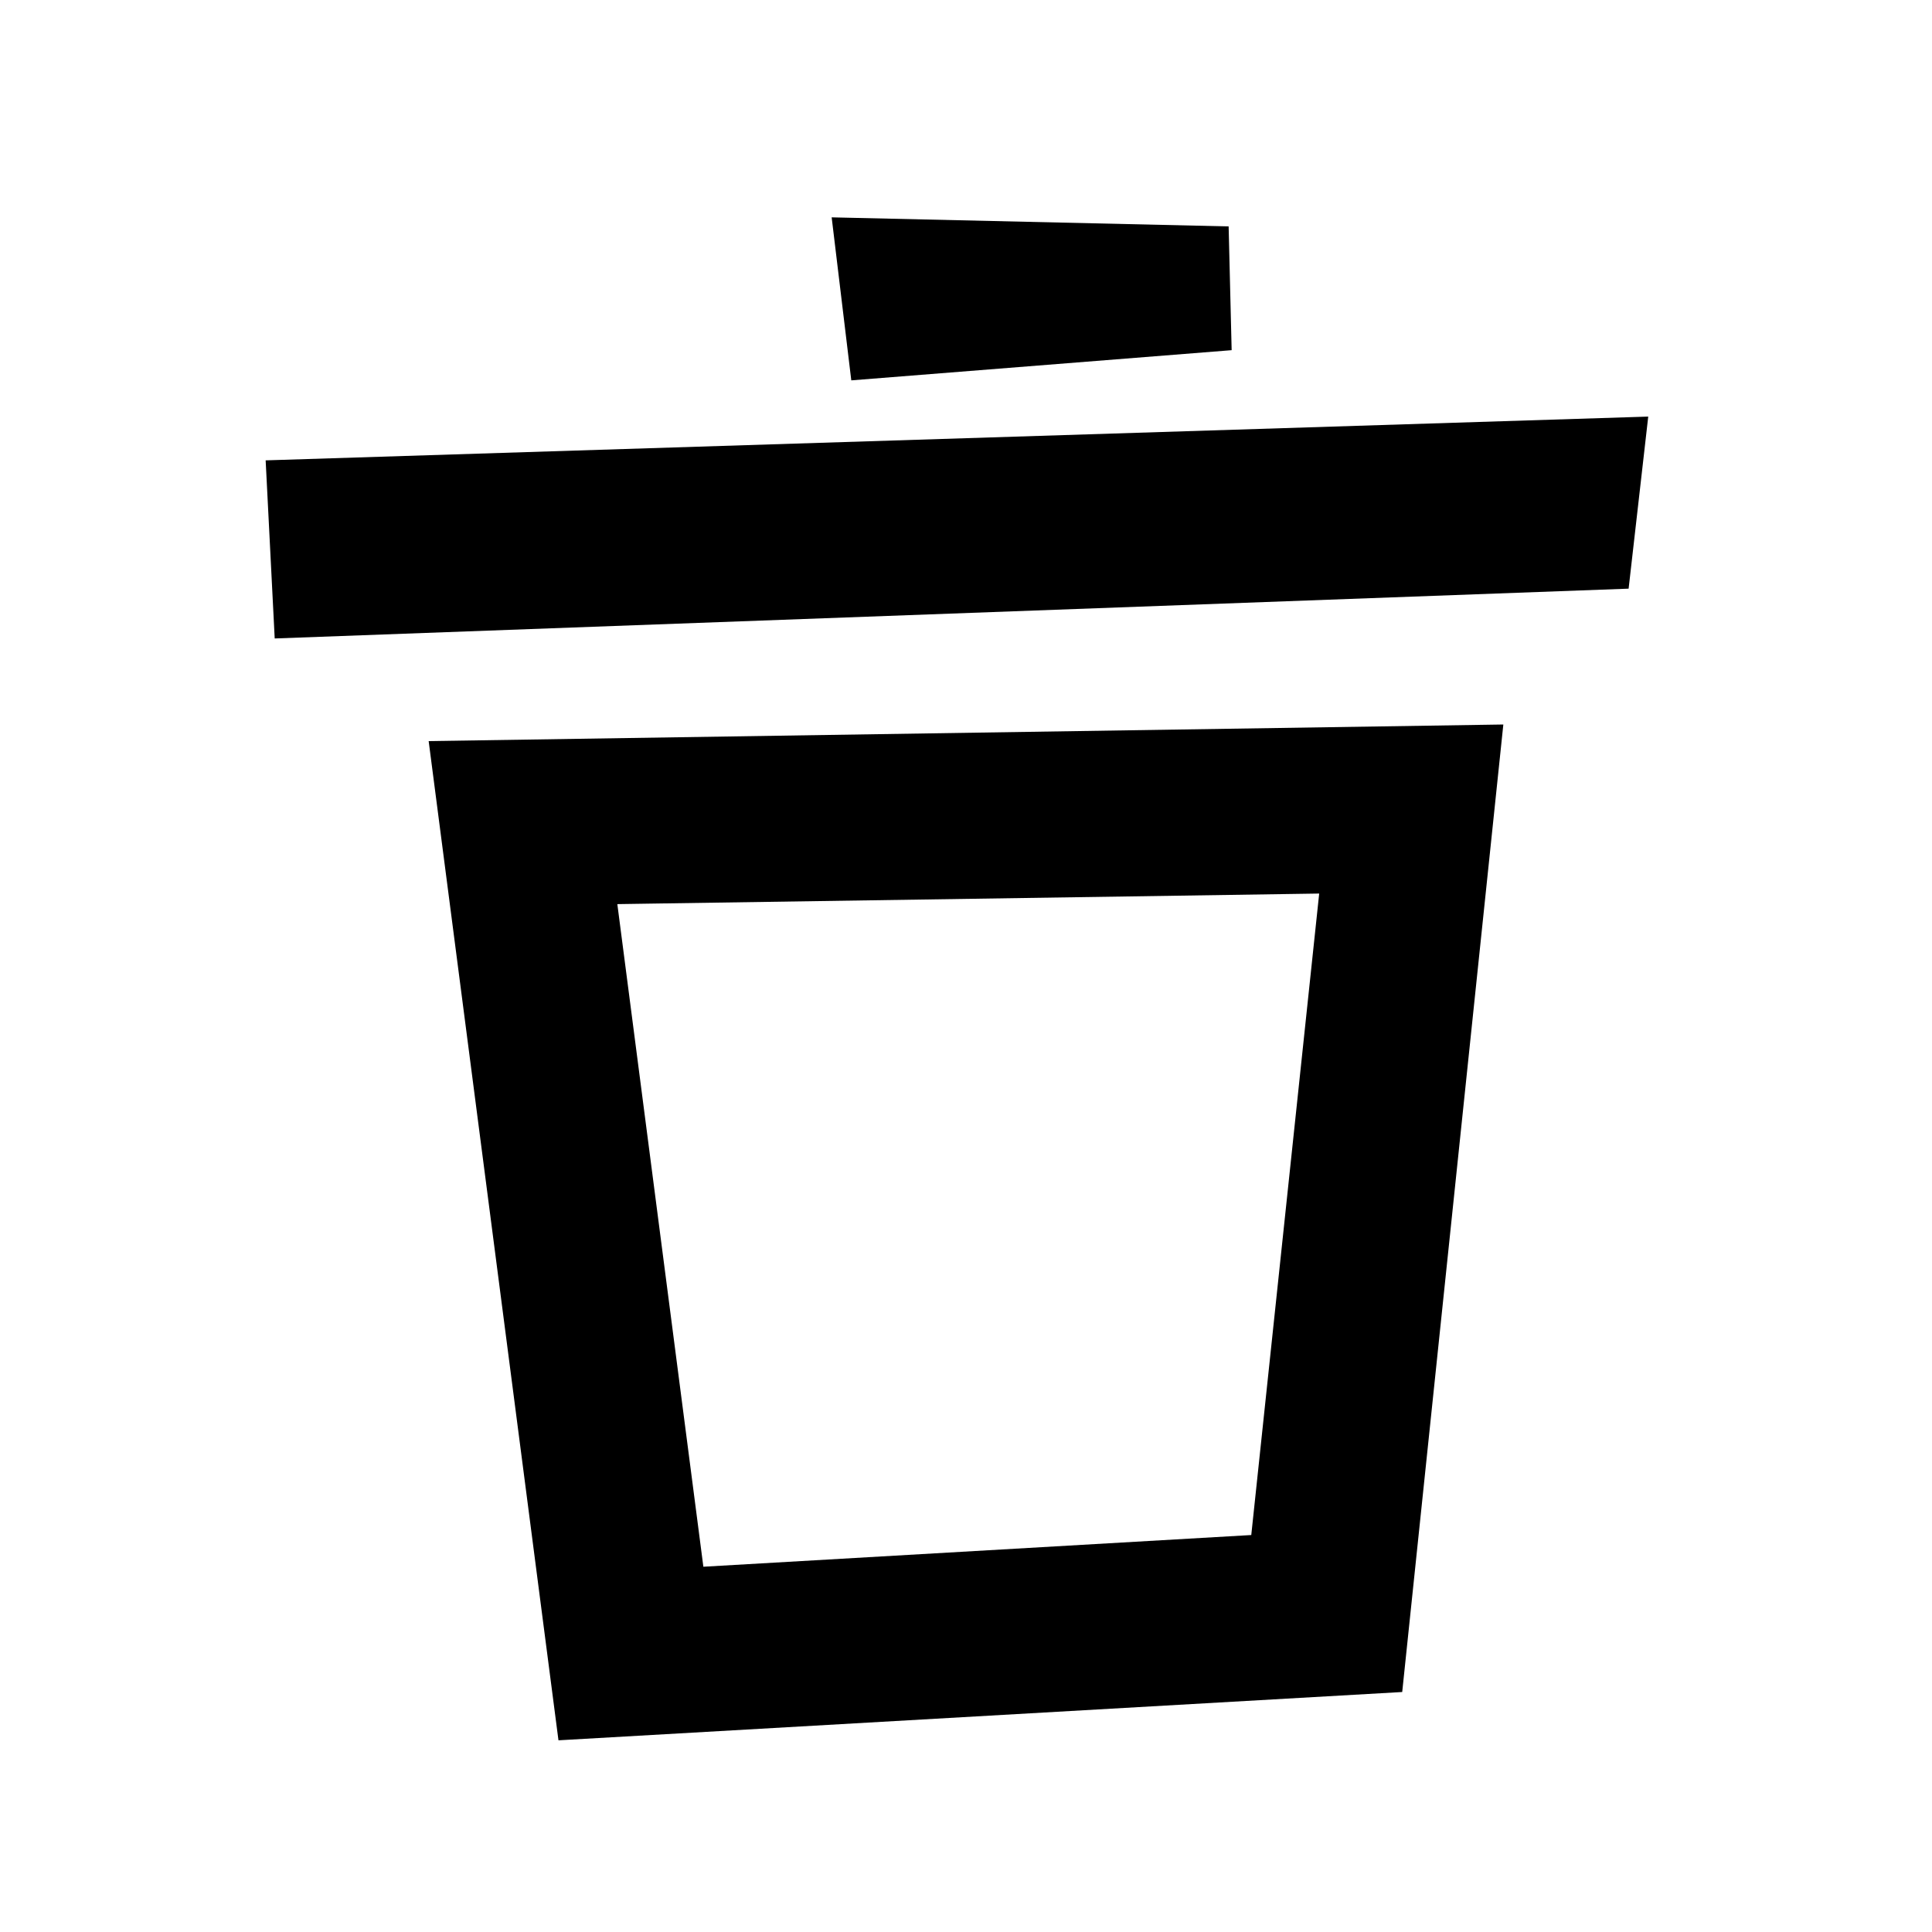
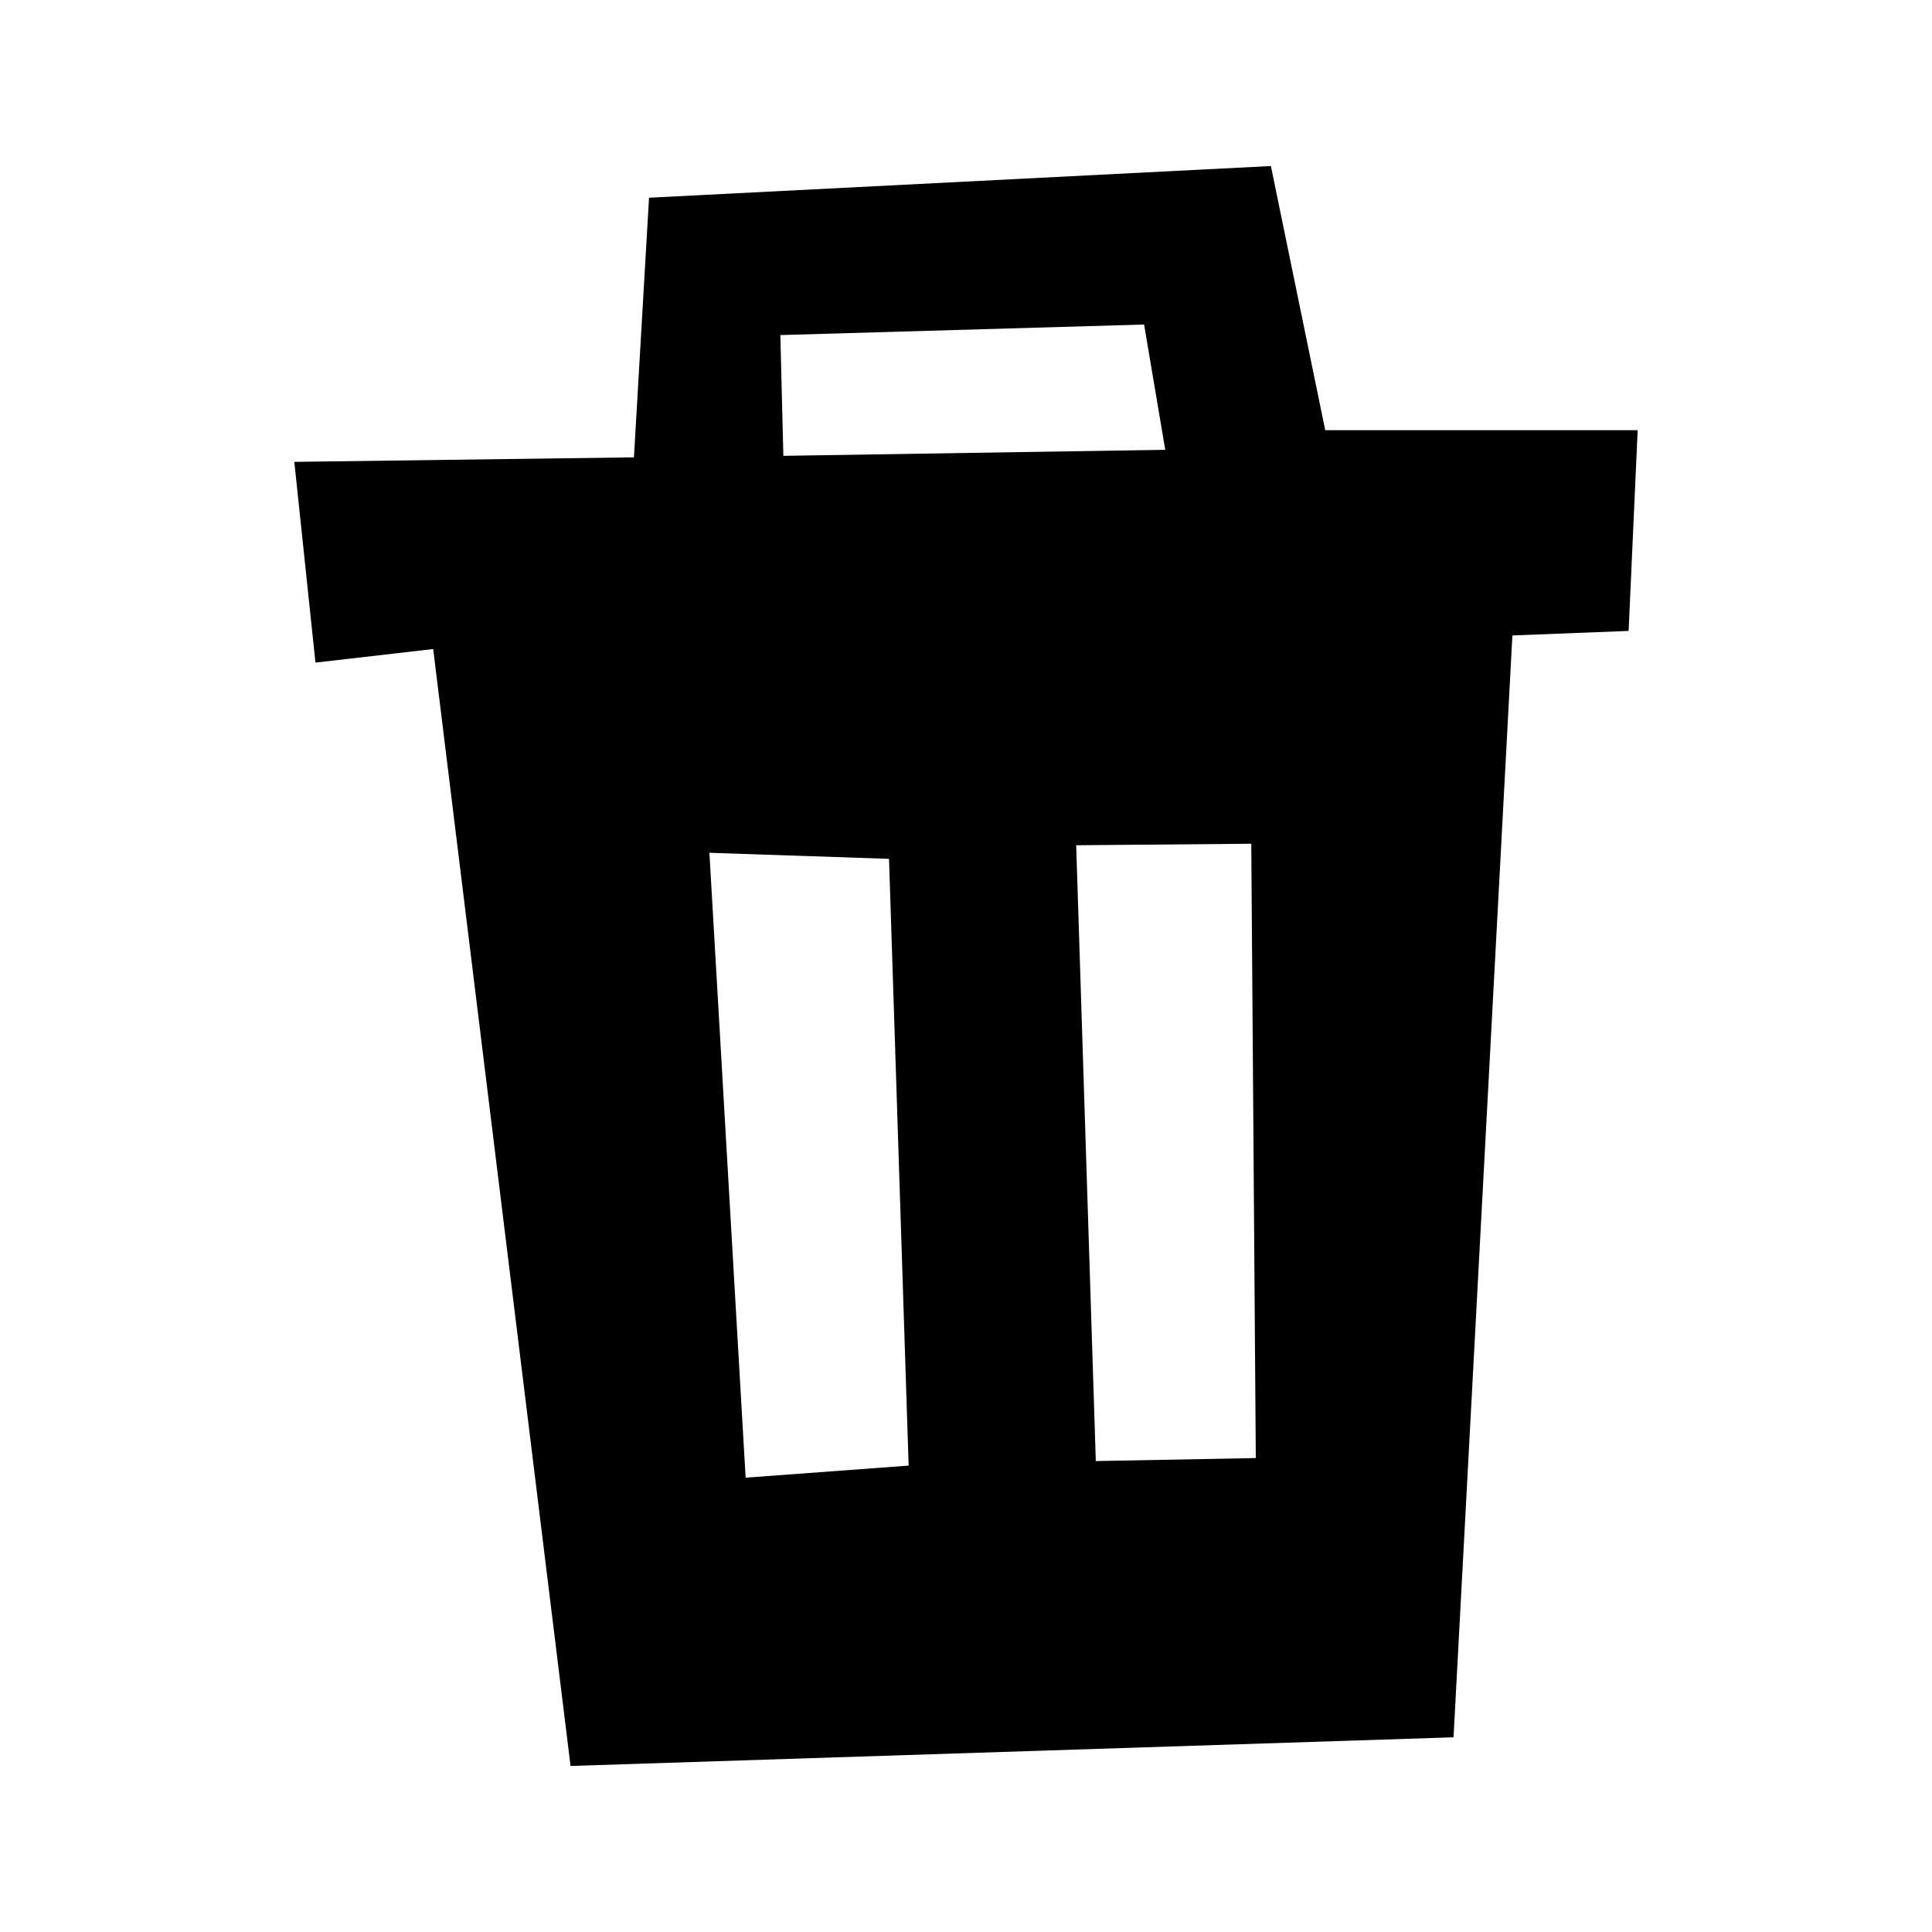
<svg xmlns="http://www.w3.org/2000/svg" viewBox="0 0 128 128" width="128" height="128" fill="currentColor">
-   <path d="M55.1 14.4L81.4 15.0L81.6 23.2L56.4 25.2ZM17.6 30.5L109.2 27.6L107.9 39.0L18.2 42.3ZM28.4 49.1L99.6 48.0L92.9 112.1L37.0 115.3ZM46.6 103.8L82.9 101.7L87.4 59.2L40.9 59.9Z" />
+   <path d="M43.0 13.1L84.2 11.0L87.8 28.5L108.5 28.5L107.9 41.8L100.2 42.1L96.3 115.1L37.8 117.0L28.7 43.0L20.9 43.9L19.5 30.6L42.0 30.3ZM51.9 30.2L77.2 29.8L75.8 21.5L51.7 22.2ZM49.4 97.9L60.2 97.1L58.9 56.9L47.0 56.5ZM72.6 96.8L83.2 96.6L82.9 55.9L71.3 56.0Z" />
</svg>
